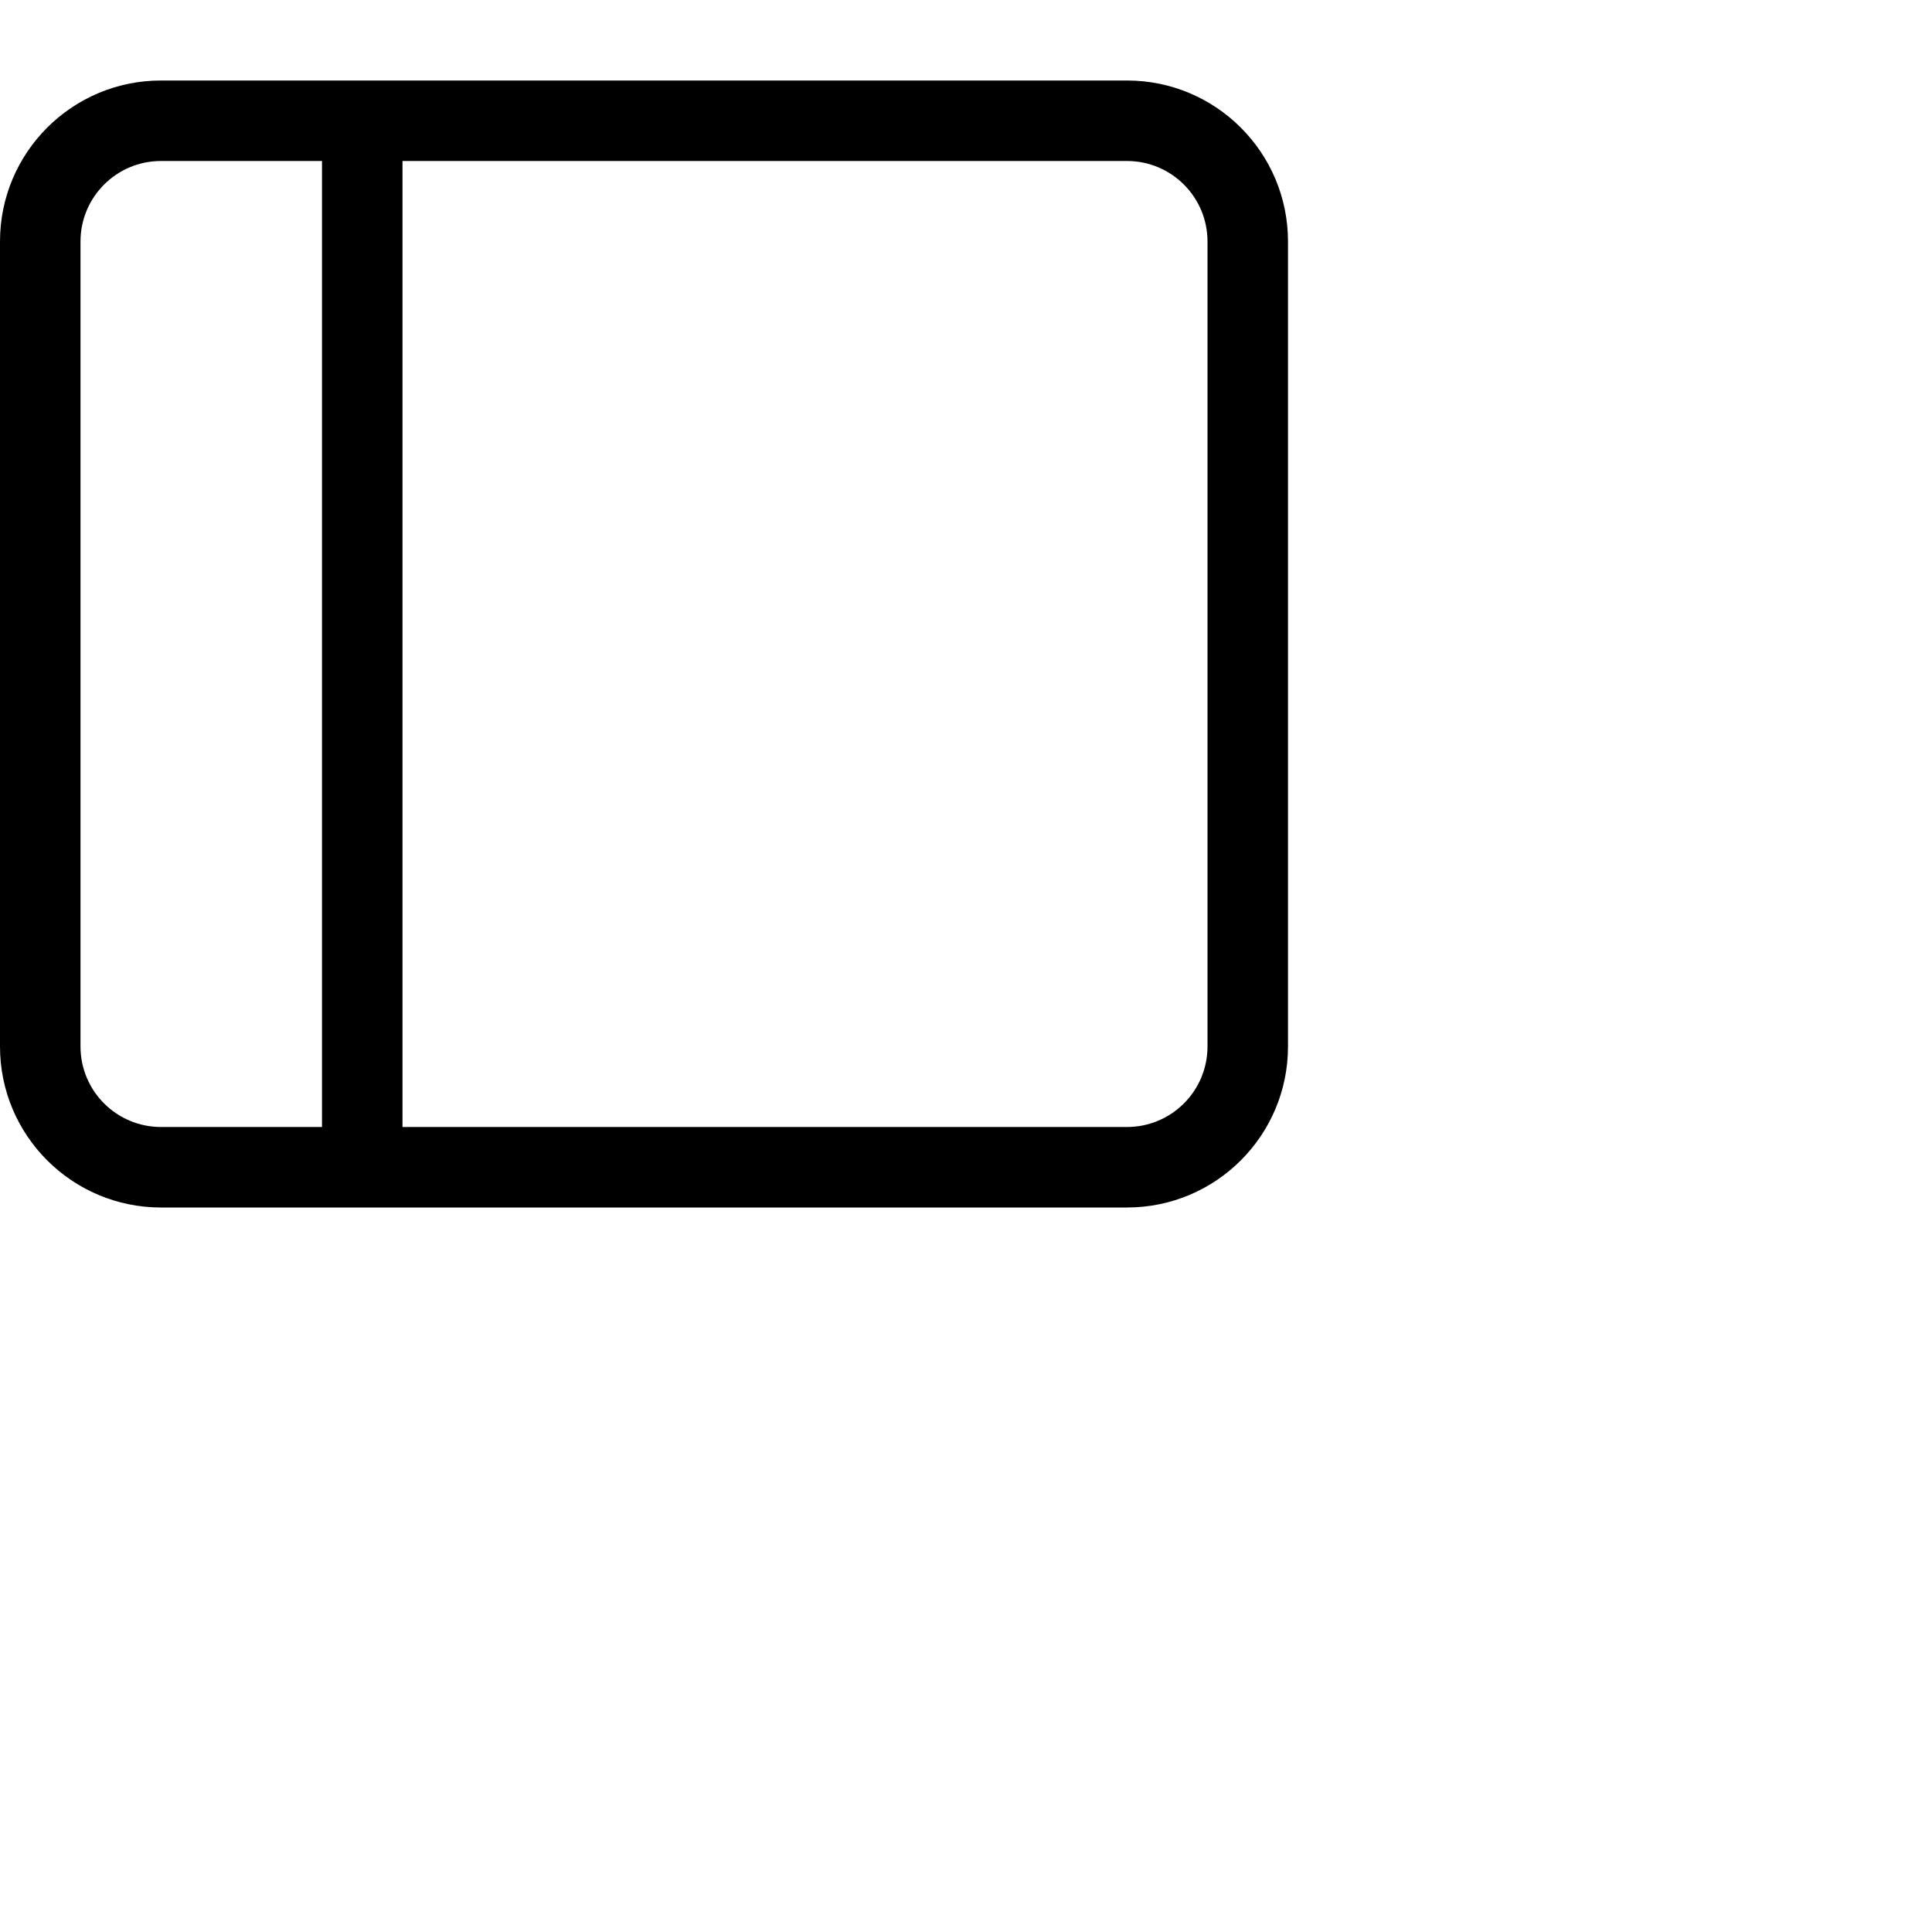
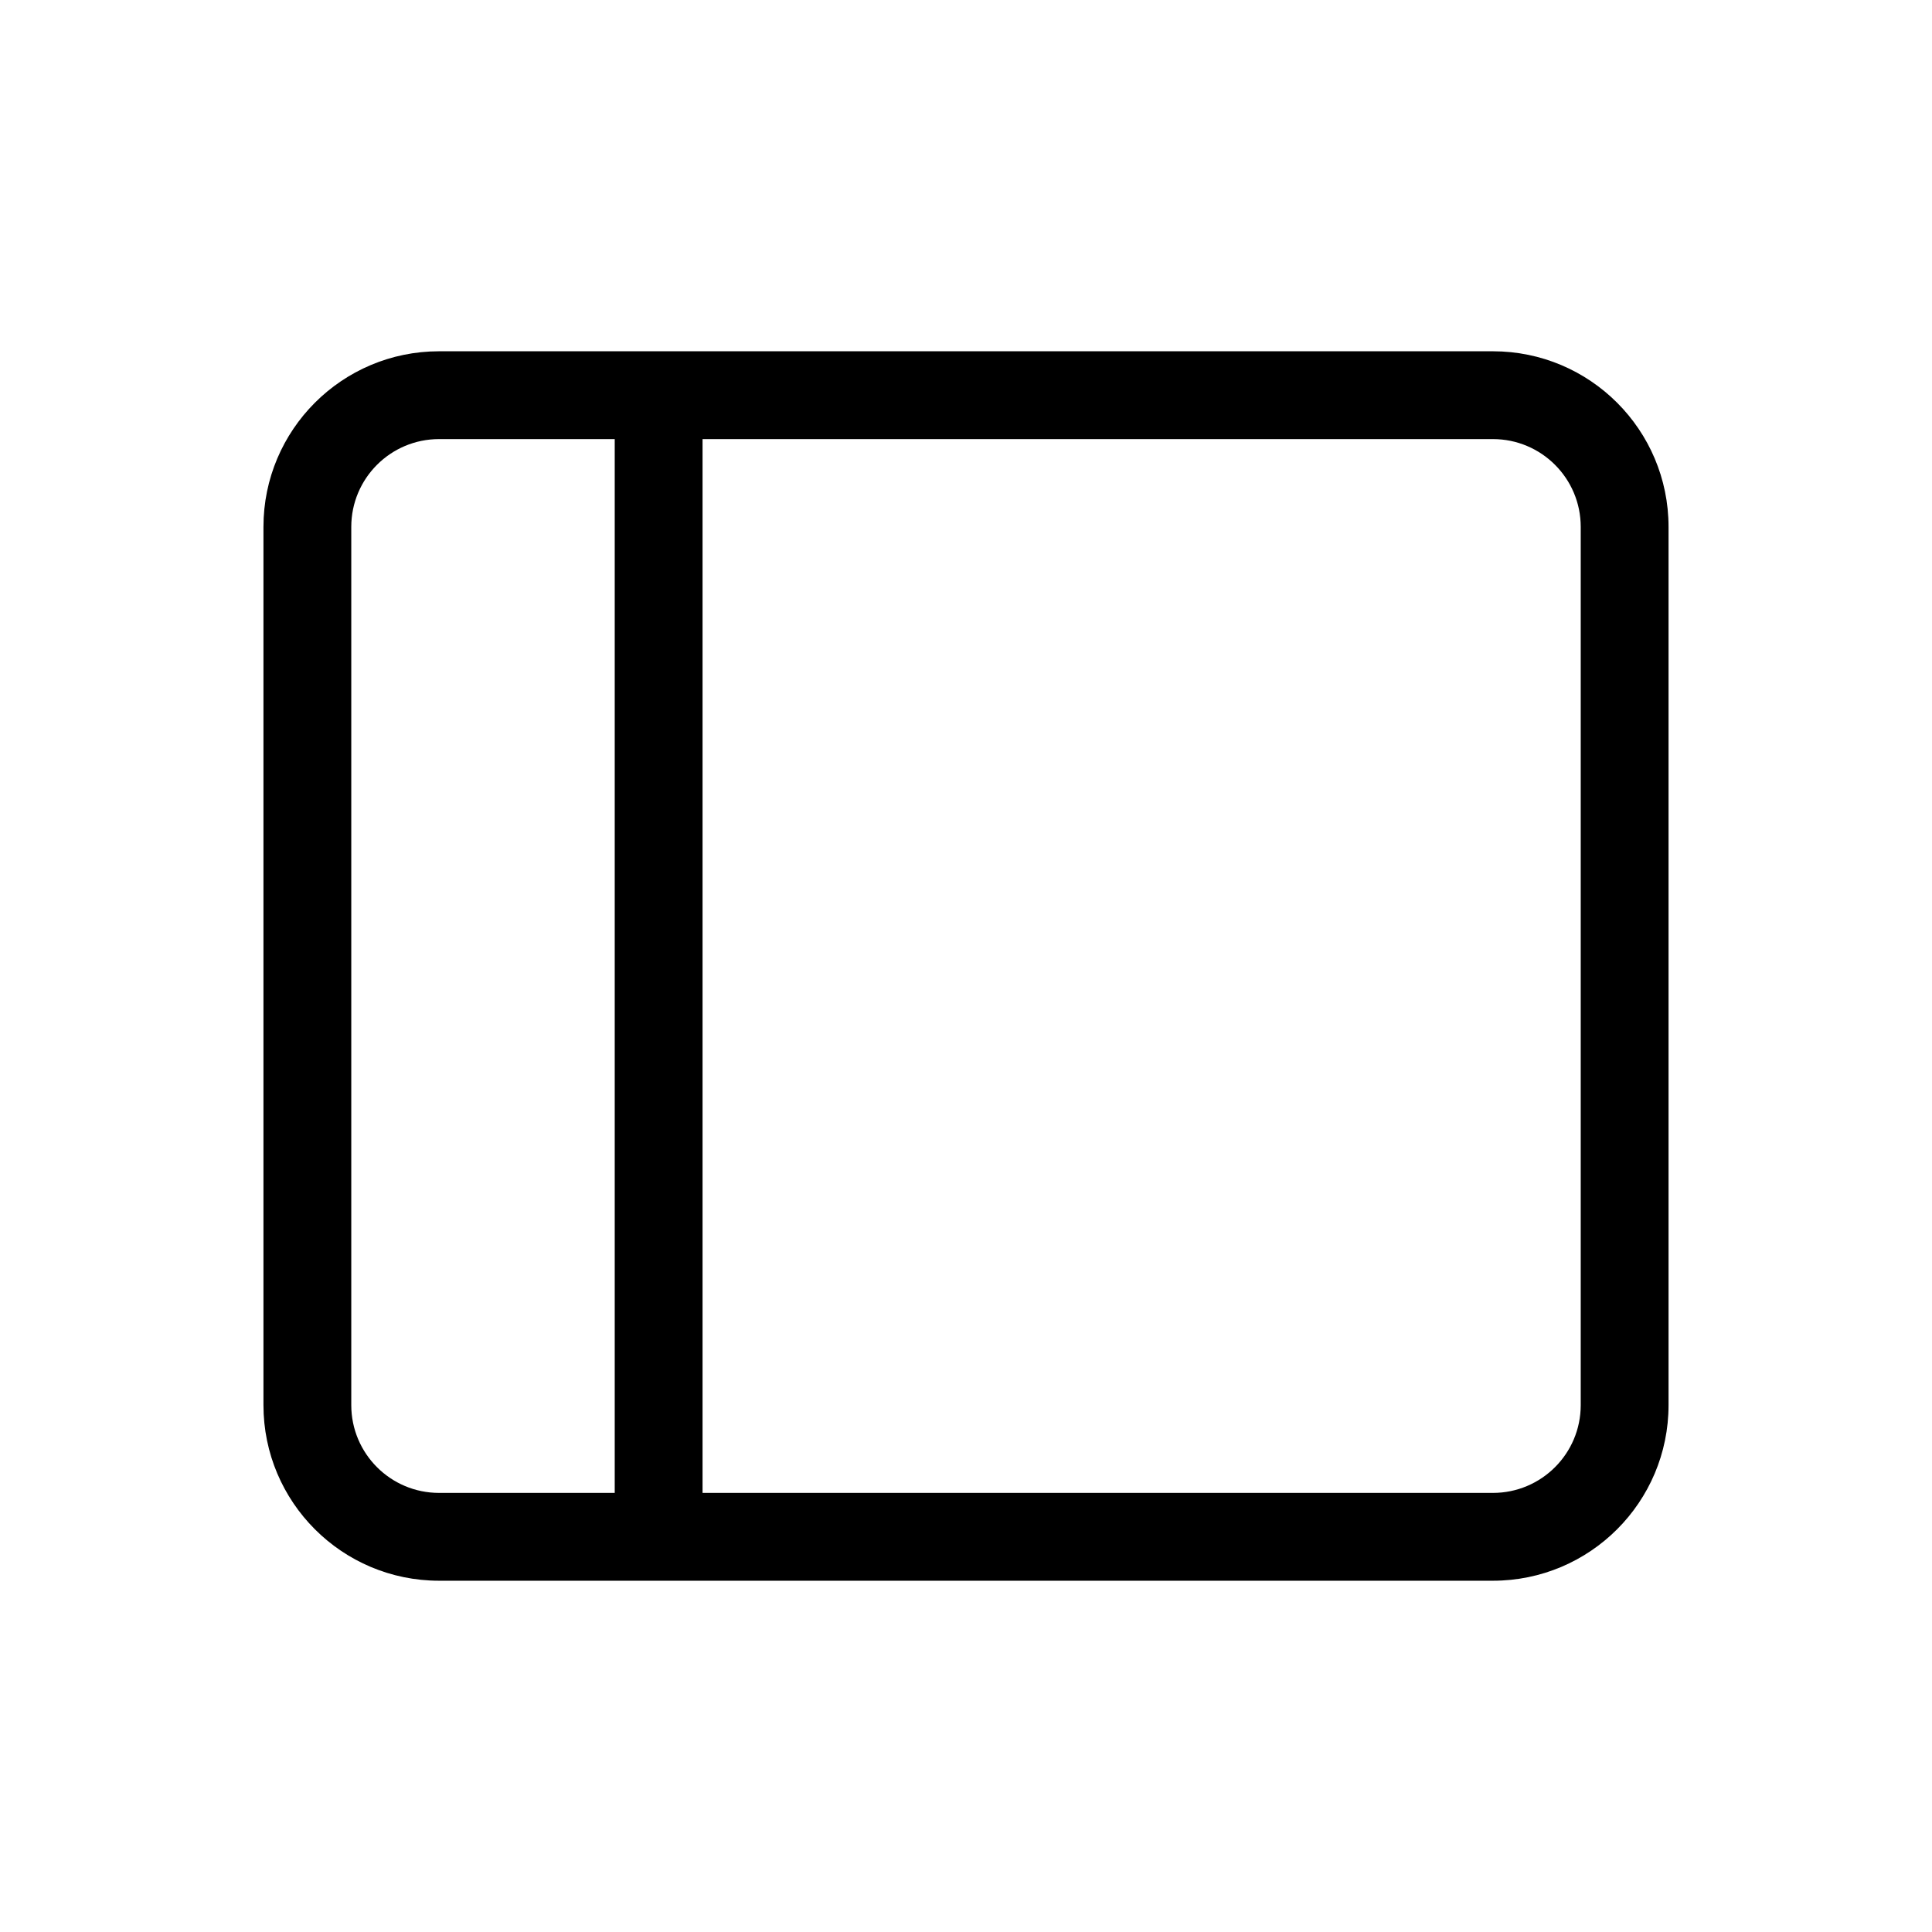
- <svg xmlns="http://www.w3.org/2000/svg" fill="currentColor" class="bi bi-layout-sidebar" viewBox="0 0 24 24">
+ <svg xmlns="http://www.w3.org/2000/svg" fill="currentColor" class="bi bi-layout-sidebar" viewBox="-3 -3 22 22">
  <path d="M0 3a2 2 0 0 1 2-2h12a2 2 0 0 1 2 2v10a2 2 0 0 1-2 2H2a2 2 0 0 1-2-2zm5-1v12h9a1 1 0 0 0 1-1V3a1 1 0 0 0-1-1zM4 2H2a1 1 0 0 0-1 1v10a1 1 0 0 0 1 1h2z" />
</svg>
